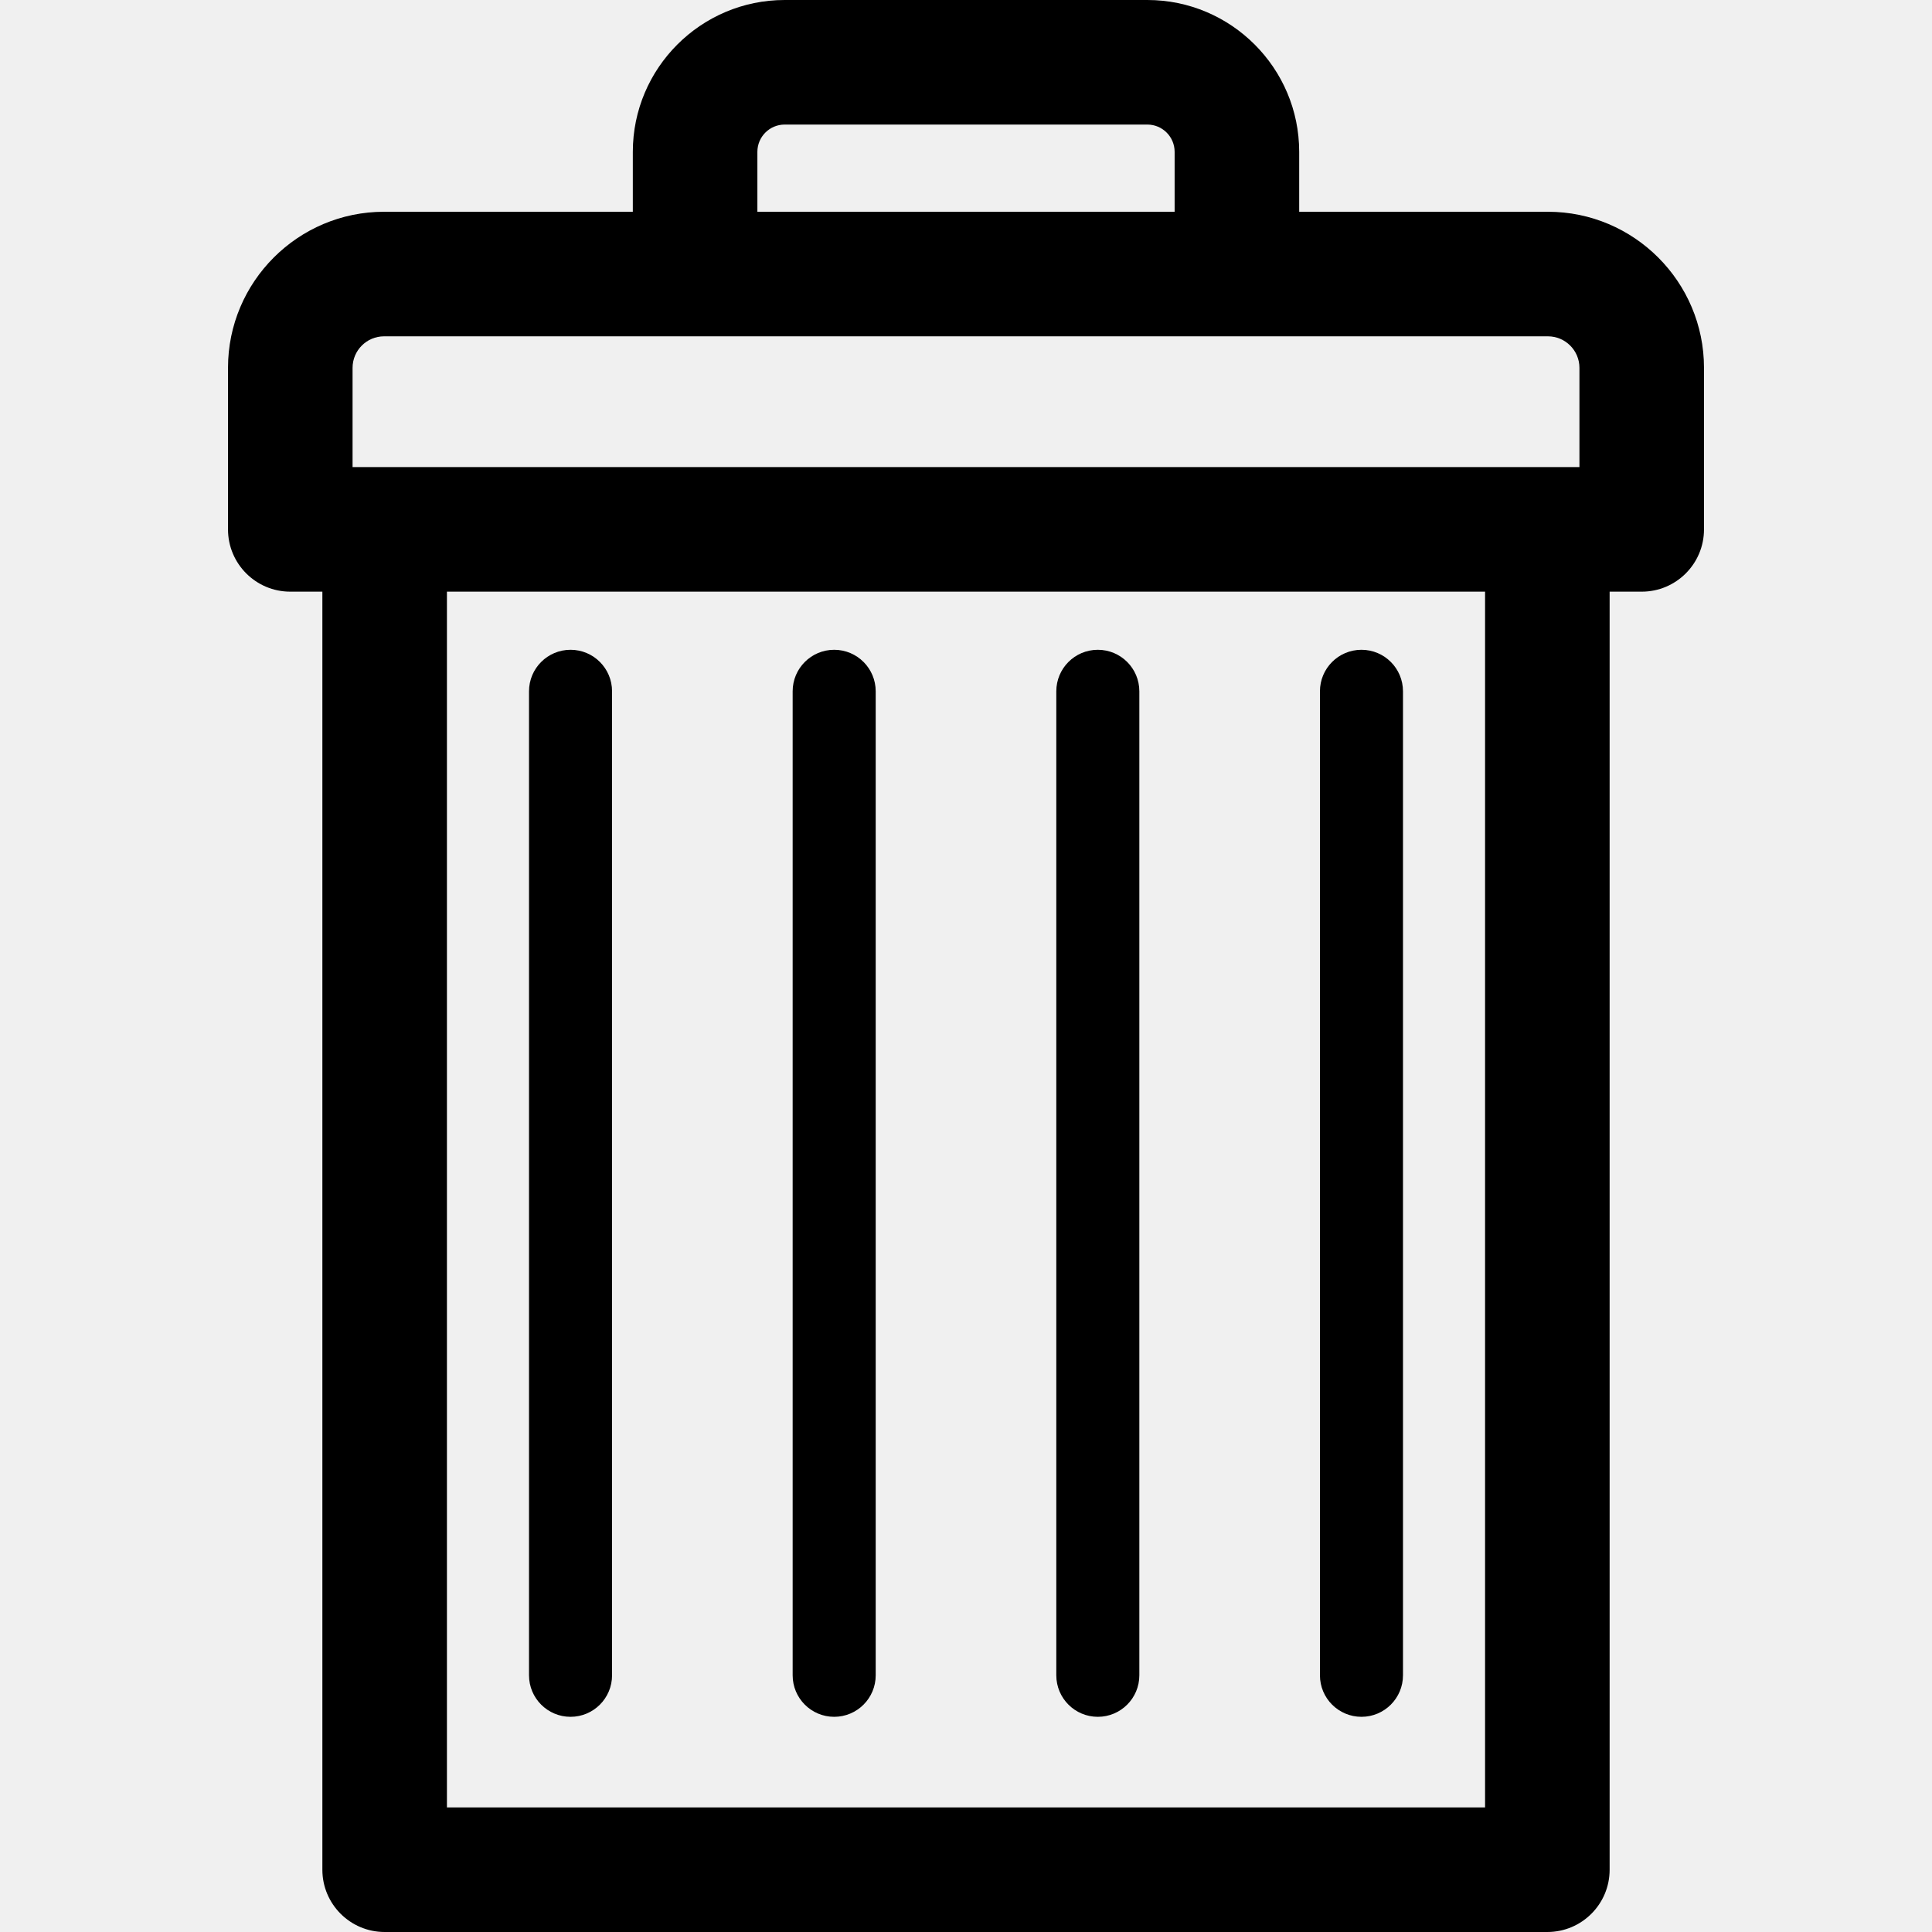
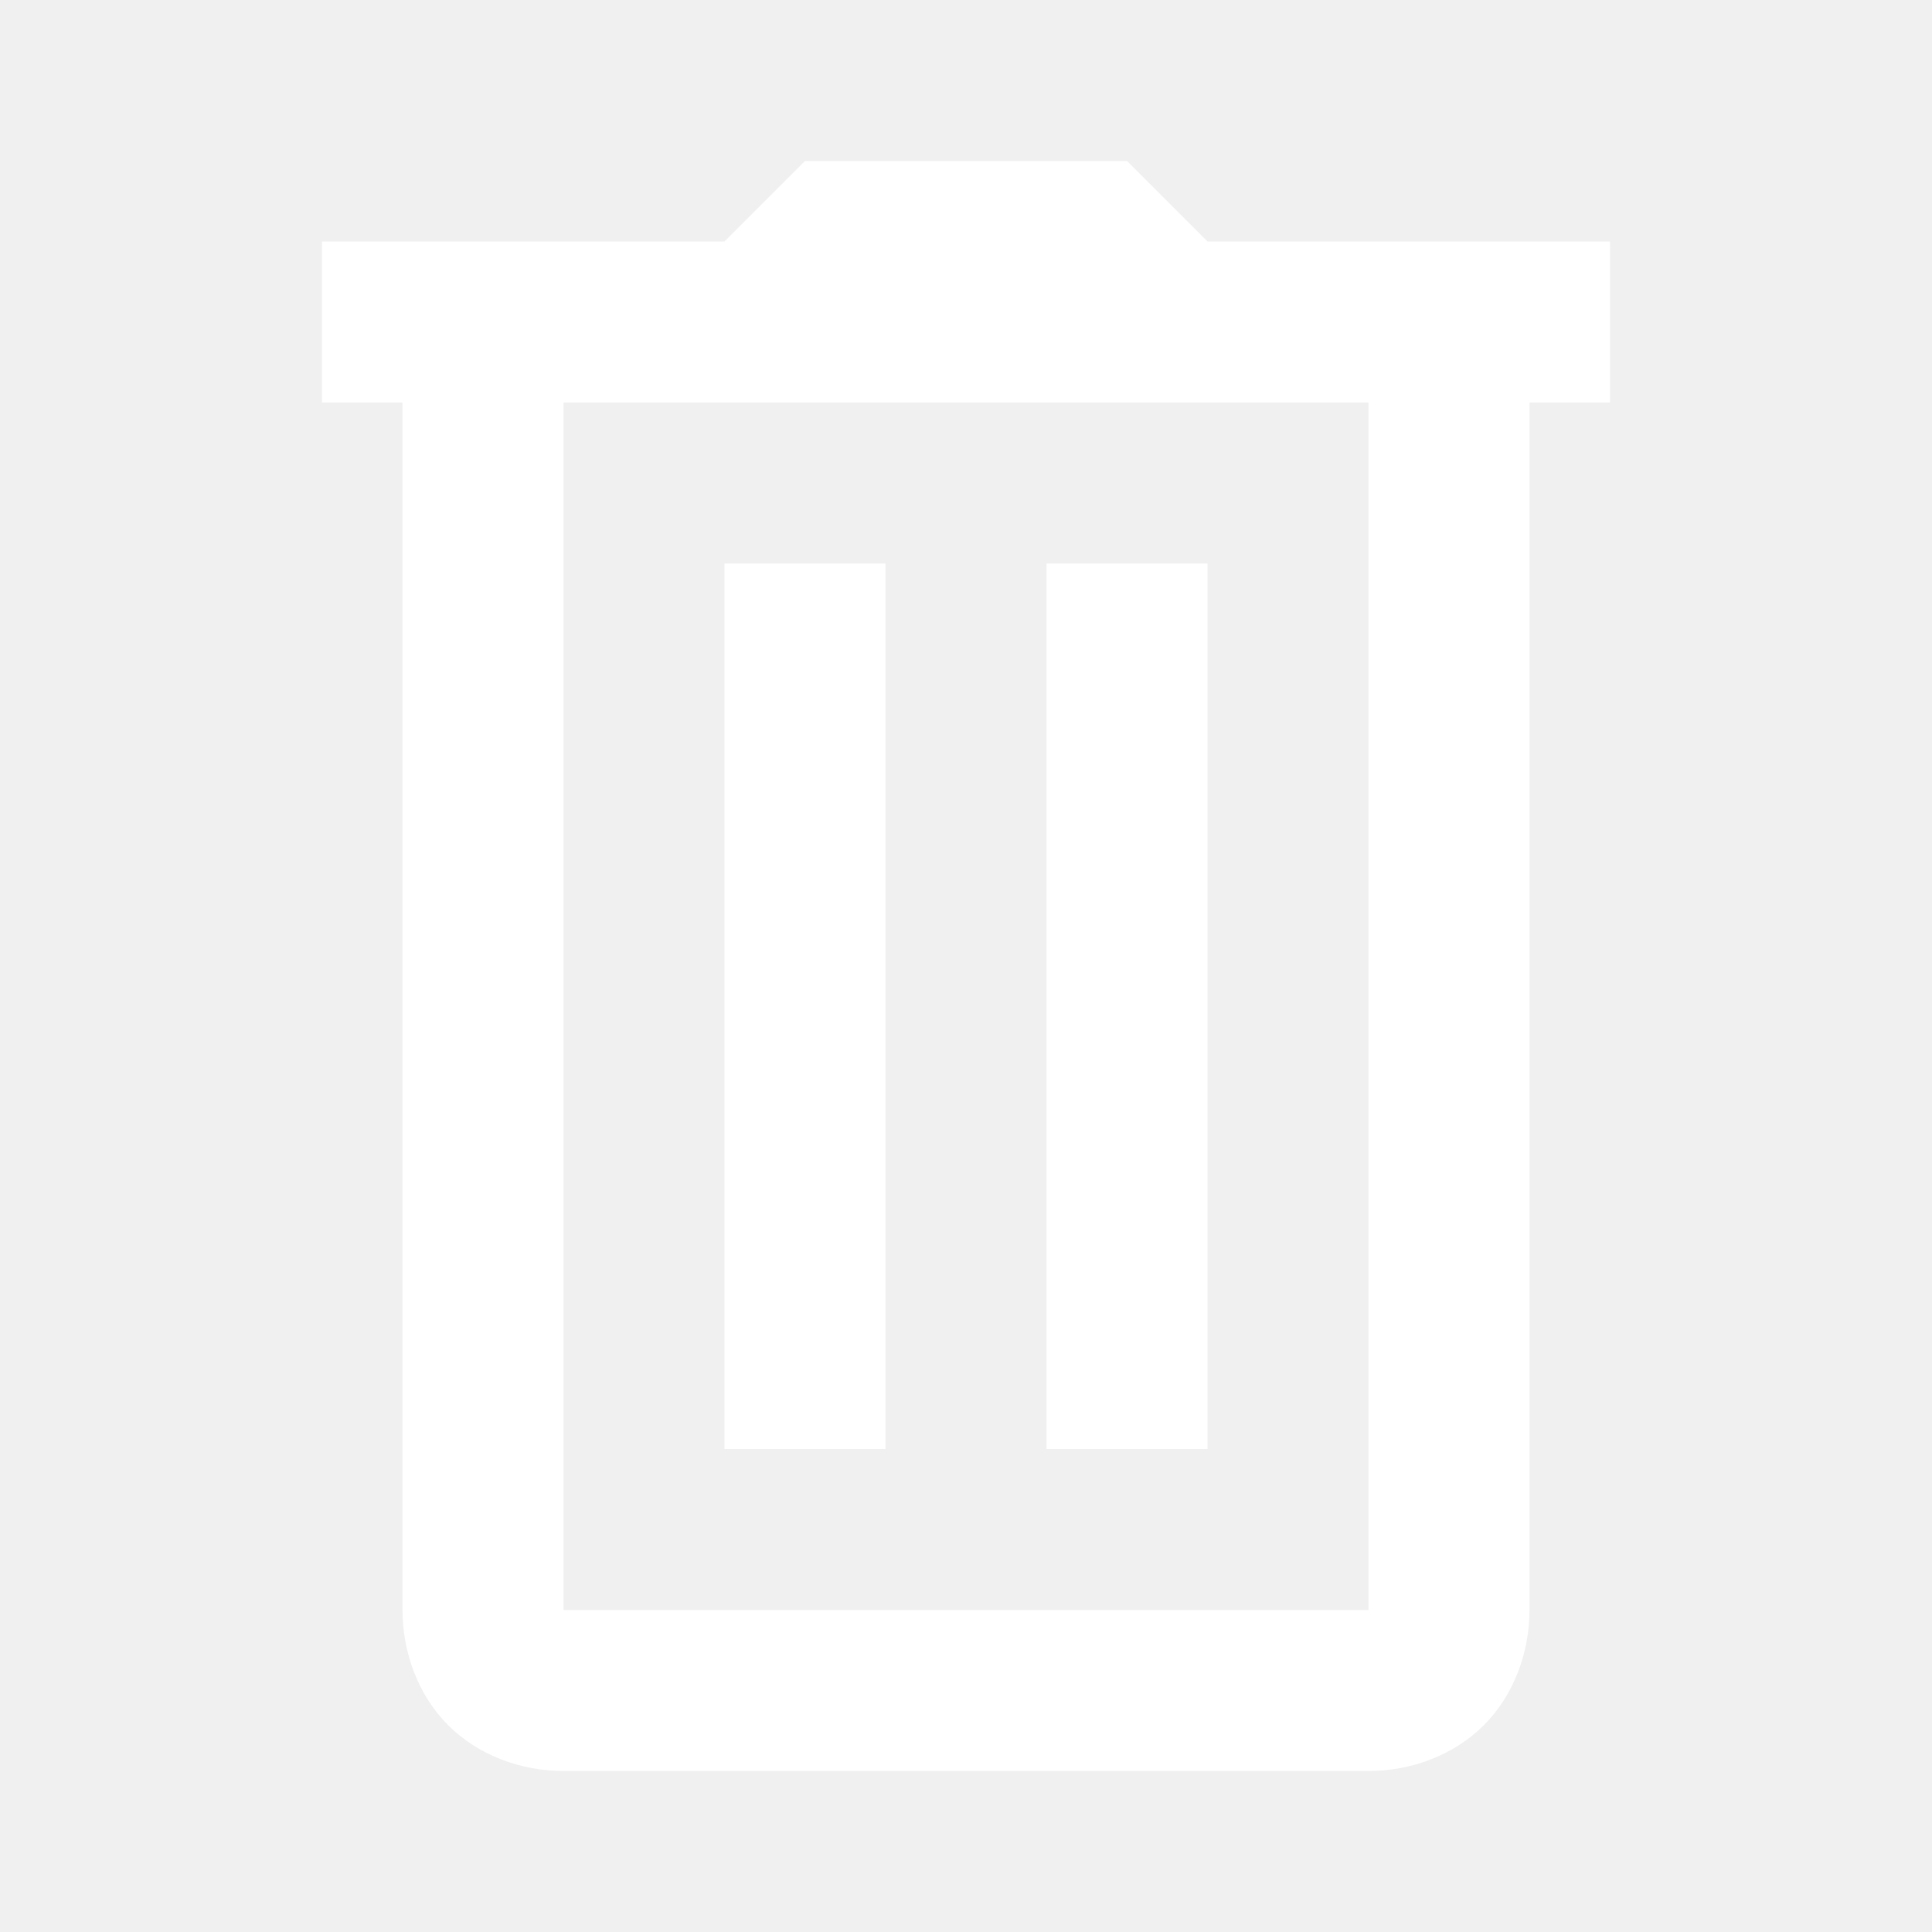
- <svg xmlns="http://www.w3.org/2000/svg" version="1.1" id="Capa_1" x="0px" y="0px" viewBox="0 0 465.311 465.311" style="enable-background:new 0 0 465.311 465.311;" xml:space="preserve">
-   <g>
-     <path d="M372.811,51.002h-59.908V36.566C312.902,16.404,296.499,0,276.335,0h-87.356c-20.163,0-36.567,16.404-36.567,36.566v14.436   H92.5c-20.726,0-37.587,16.861-37.587,37.587v38.91c0,8.284,6.716,15,15,15h7.728v307.812c0,8.284,6.716,15,15,15H372.67   c8.284,0,15-6.716,15-15V142.499h7.728c8.284,0,15-6.716,15-15v-38.91C410.397,67.863,393.536,51.002,372.811,51.002z    M182.412,36.566c0-3.621,2.946-6.566,6.567-6.566h87.356c3.621,0,6.567,2.946,6.567,6.566v14.436h-100.49V36.566z M84.914,88.589   c0-4.184,3.403-7.587,7.587-7.587h280.31c4.184,0,7.587,3.403,7.587,7.587v23.91H84.914V88.589z M357.67,435.311H107.641V142.499   H357.67V435.311z" />
-     <path d="M137.41,413.485c5.523,0,10-4.477,10-10V166.497c0-5.523-4.477-10-10-10s-10,4.477-10,10v236.988   C127.41,409.008,131.887,413.485,137.41,413.485z" />
-     <path d="M200.907,413.485c5.523,0,10-4.477,10-10V166.497c0-5.523-4.477-10-10-10s-10,4.477-10,10v236.988   C190.907,409.008,195.384,413.485,200.907,413.485z" />
-     <path d="M264.404,413.485c5.523,0,10-4.477,10-10V166.497c0-5.523-4.477-10-10-10s-10,4.477-10,10v236.988   C254.404,409.008,258.881,413.485,264.404,413.485z" />
-     <path d="M327.901,413.485c5.523,0,10-4.477,10-10V166.497c0-5.523-4.477-10-10-10s-10,4.477-10,10v236.988   C317.901,409.008,322.378,413.485,327.901,413.485z" />
-   </g>
-   <g>
- </g>
-   <g>
- </g>
-   <g>
- </g>
-   <g>
- </g>
-   <g>
- </g>
-   <g>
- </g>
-   <g>
- </g>
-   <g>
- </g>
-   <g>
- </g>
-   <g>
- </g>
-   <g>
- </g>
-   <g>
- </g>
-   <g>
- </g>
-   <g>
- </g>
-   <g>
- </g>
+ <svg xmlns="http://www.w3.org/2000/svg" fill="#ffffff" viewBox="0 0 24 24" width="24px" height="24px">
+   <path d="M 10 2 L 9 3 L 4 3 L 4 5 L 5 5 L 5 20 C 5 20.522 5.191 21.055 5.568 21.432 C 5.945 21.809 6.478 22 7 22 L 17 22 C 17.522 22 18.055 21.809 18.432 21.432 C 18.809 21.055 19 20.522 19 20 L 19 5 L 20 5 L 20 3 L 15 3 L 14 2 L 10 2 z M 7 5 L 17 5 L 17 20 L 7 20 L 7 5 z M 9 7 L 9 18 L 11 18 L 11 7 L 9 7 z M 13 7 L 13 18 L 15 18 L 15 7 L 13 7 z" />
</svg>
